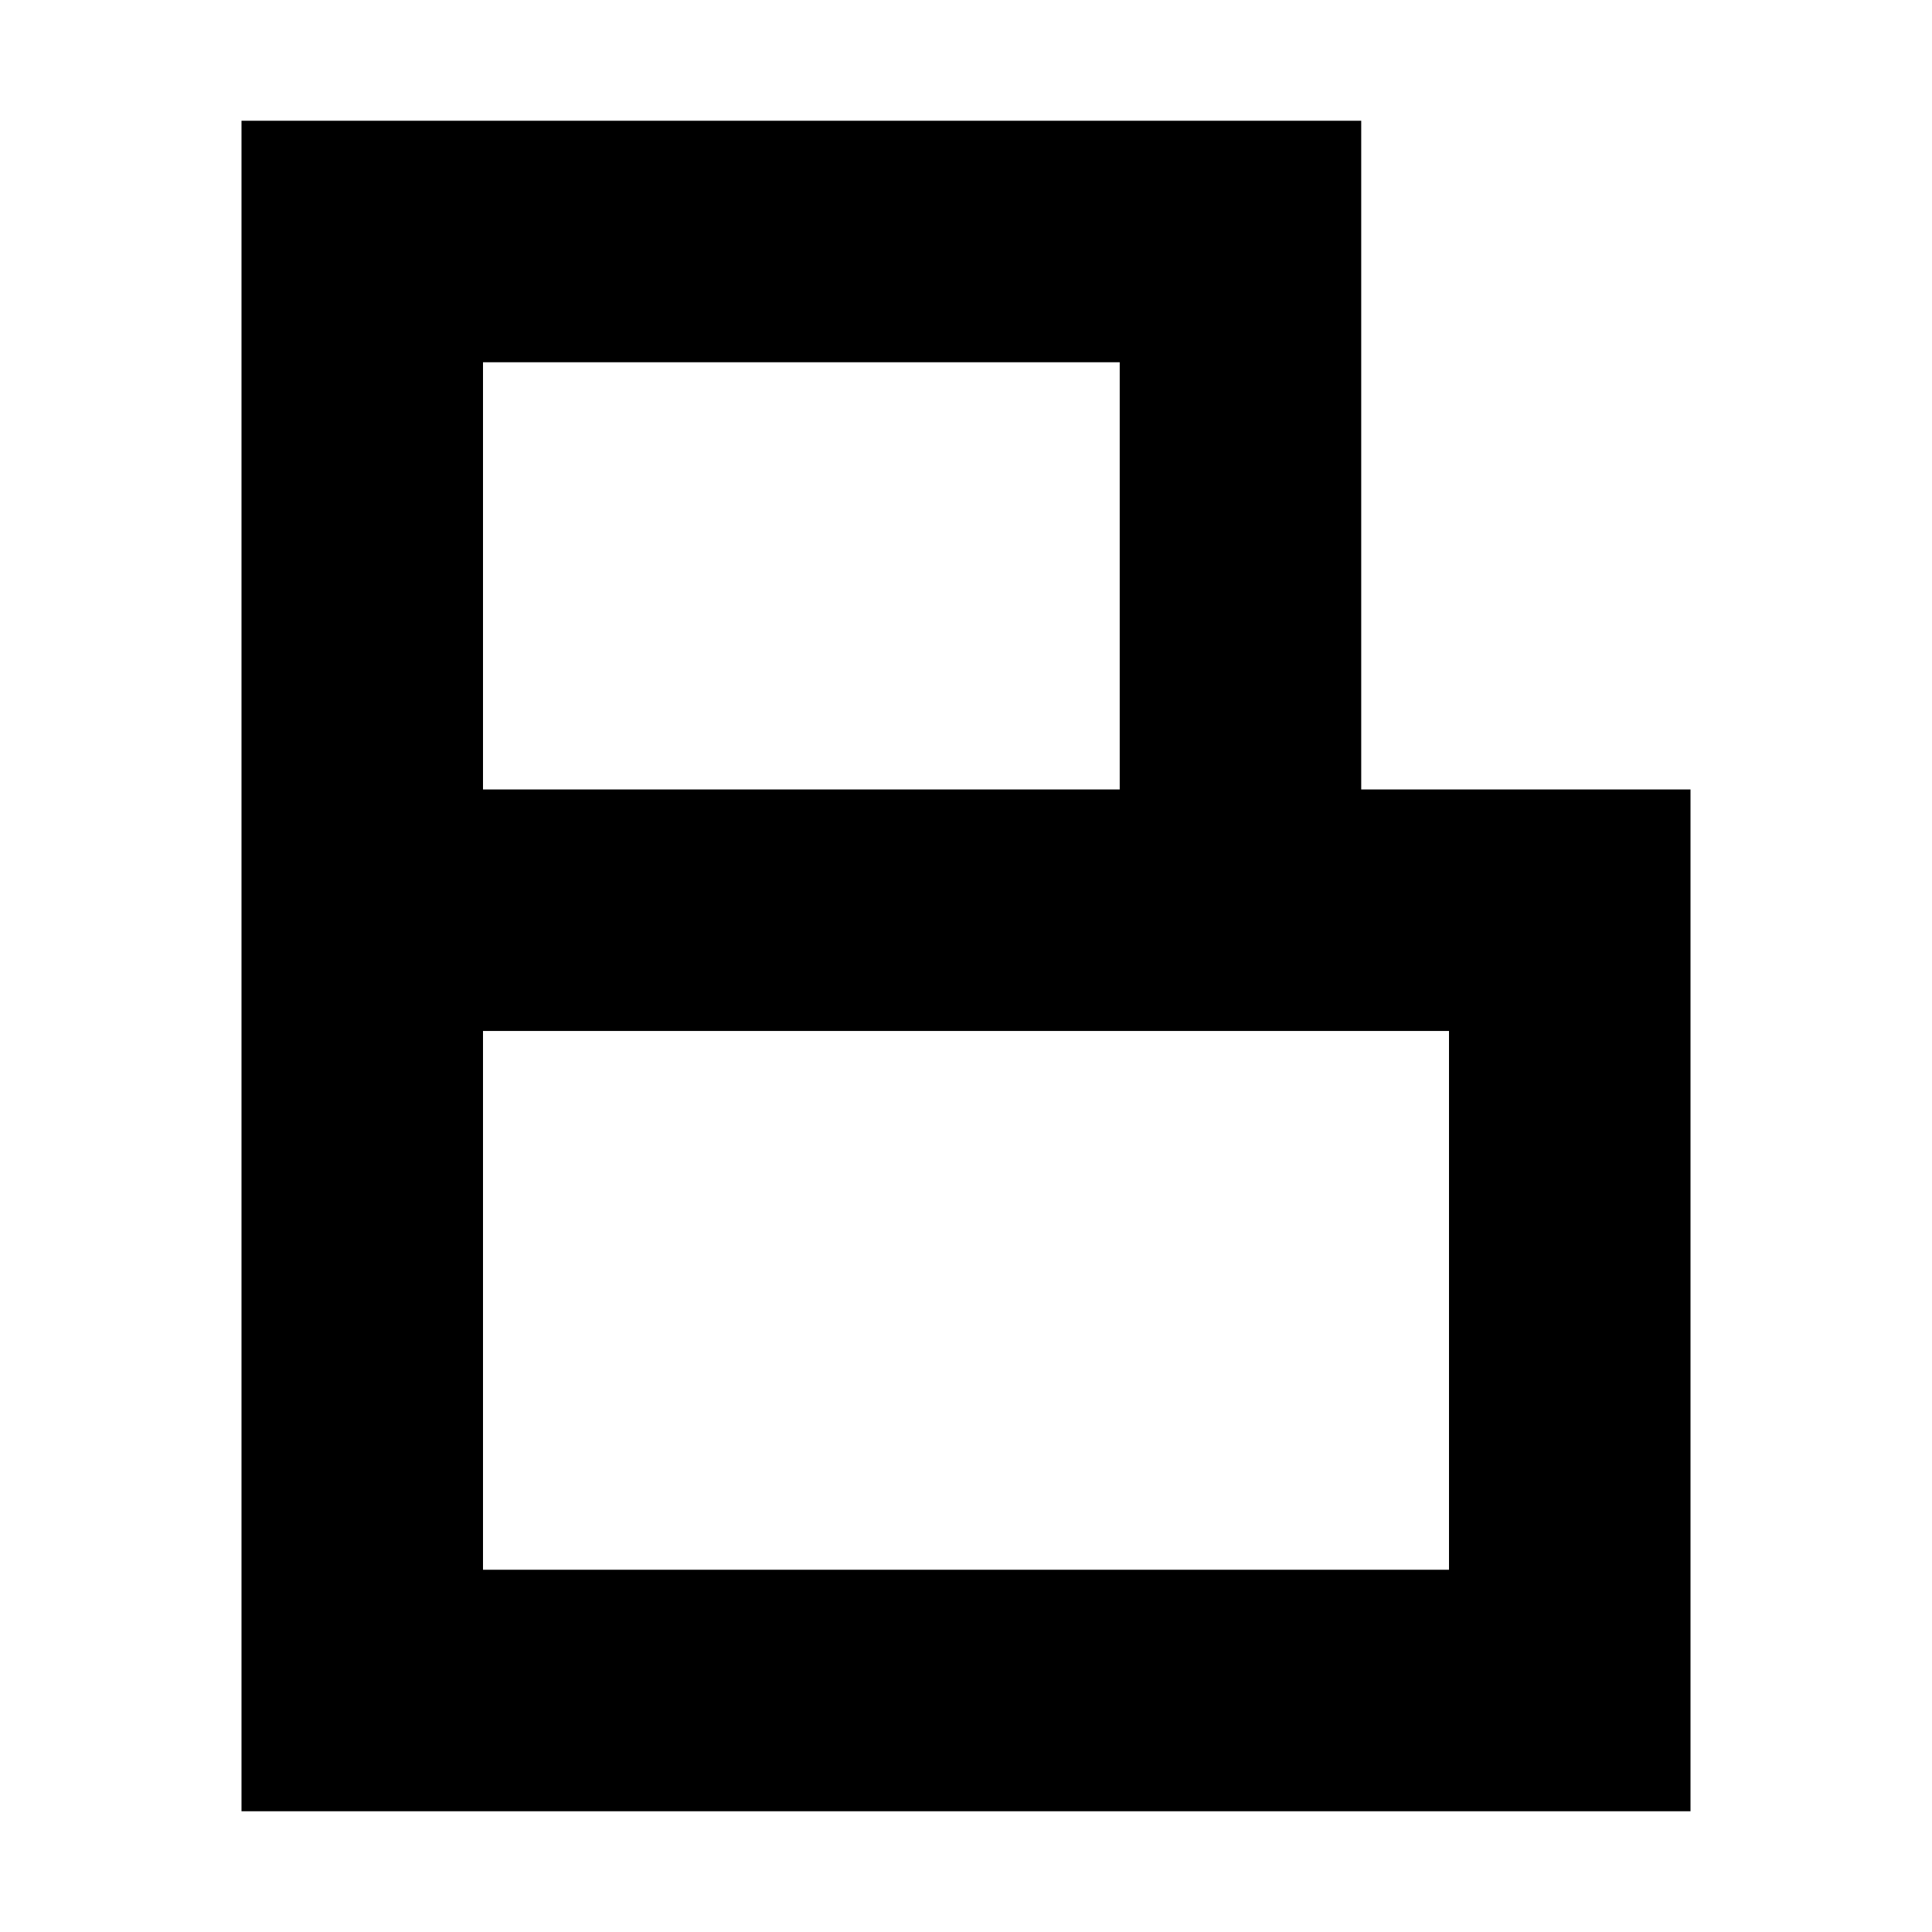
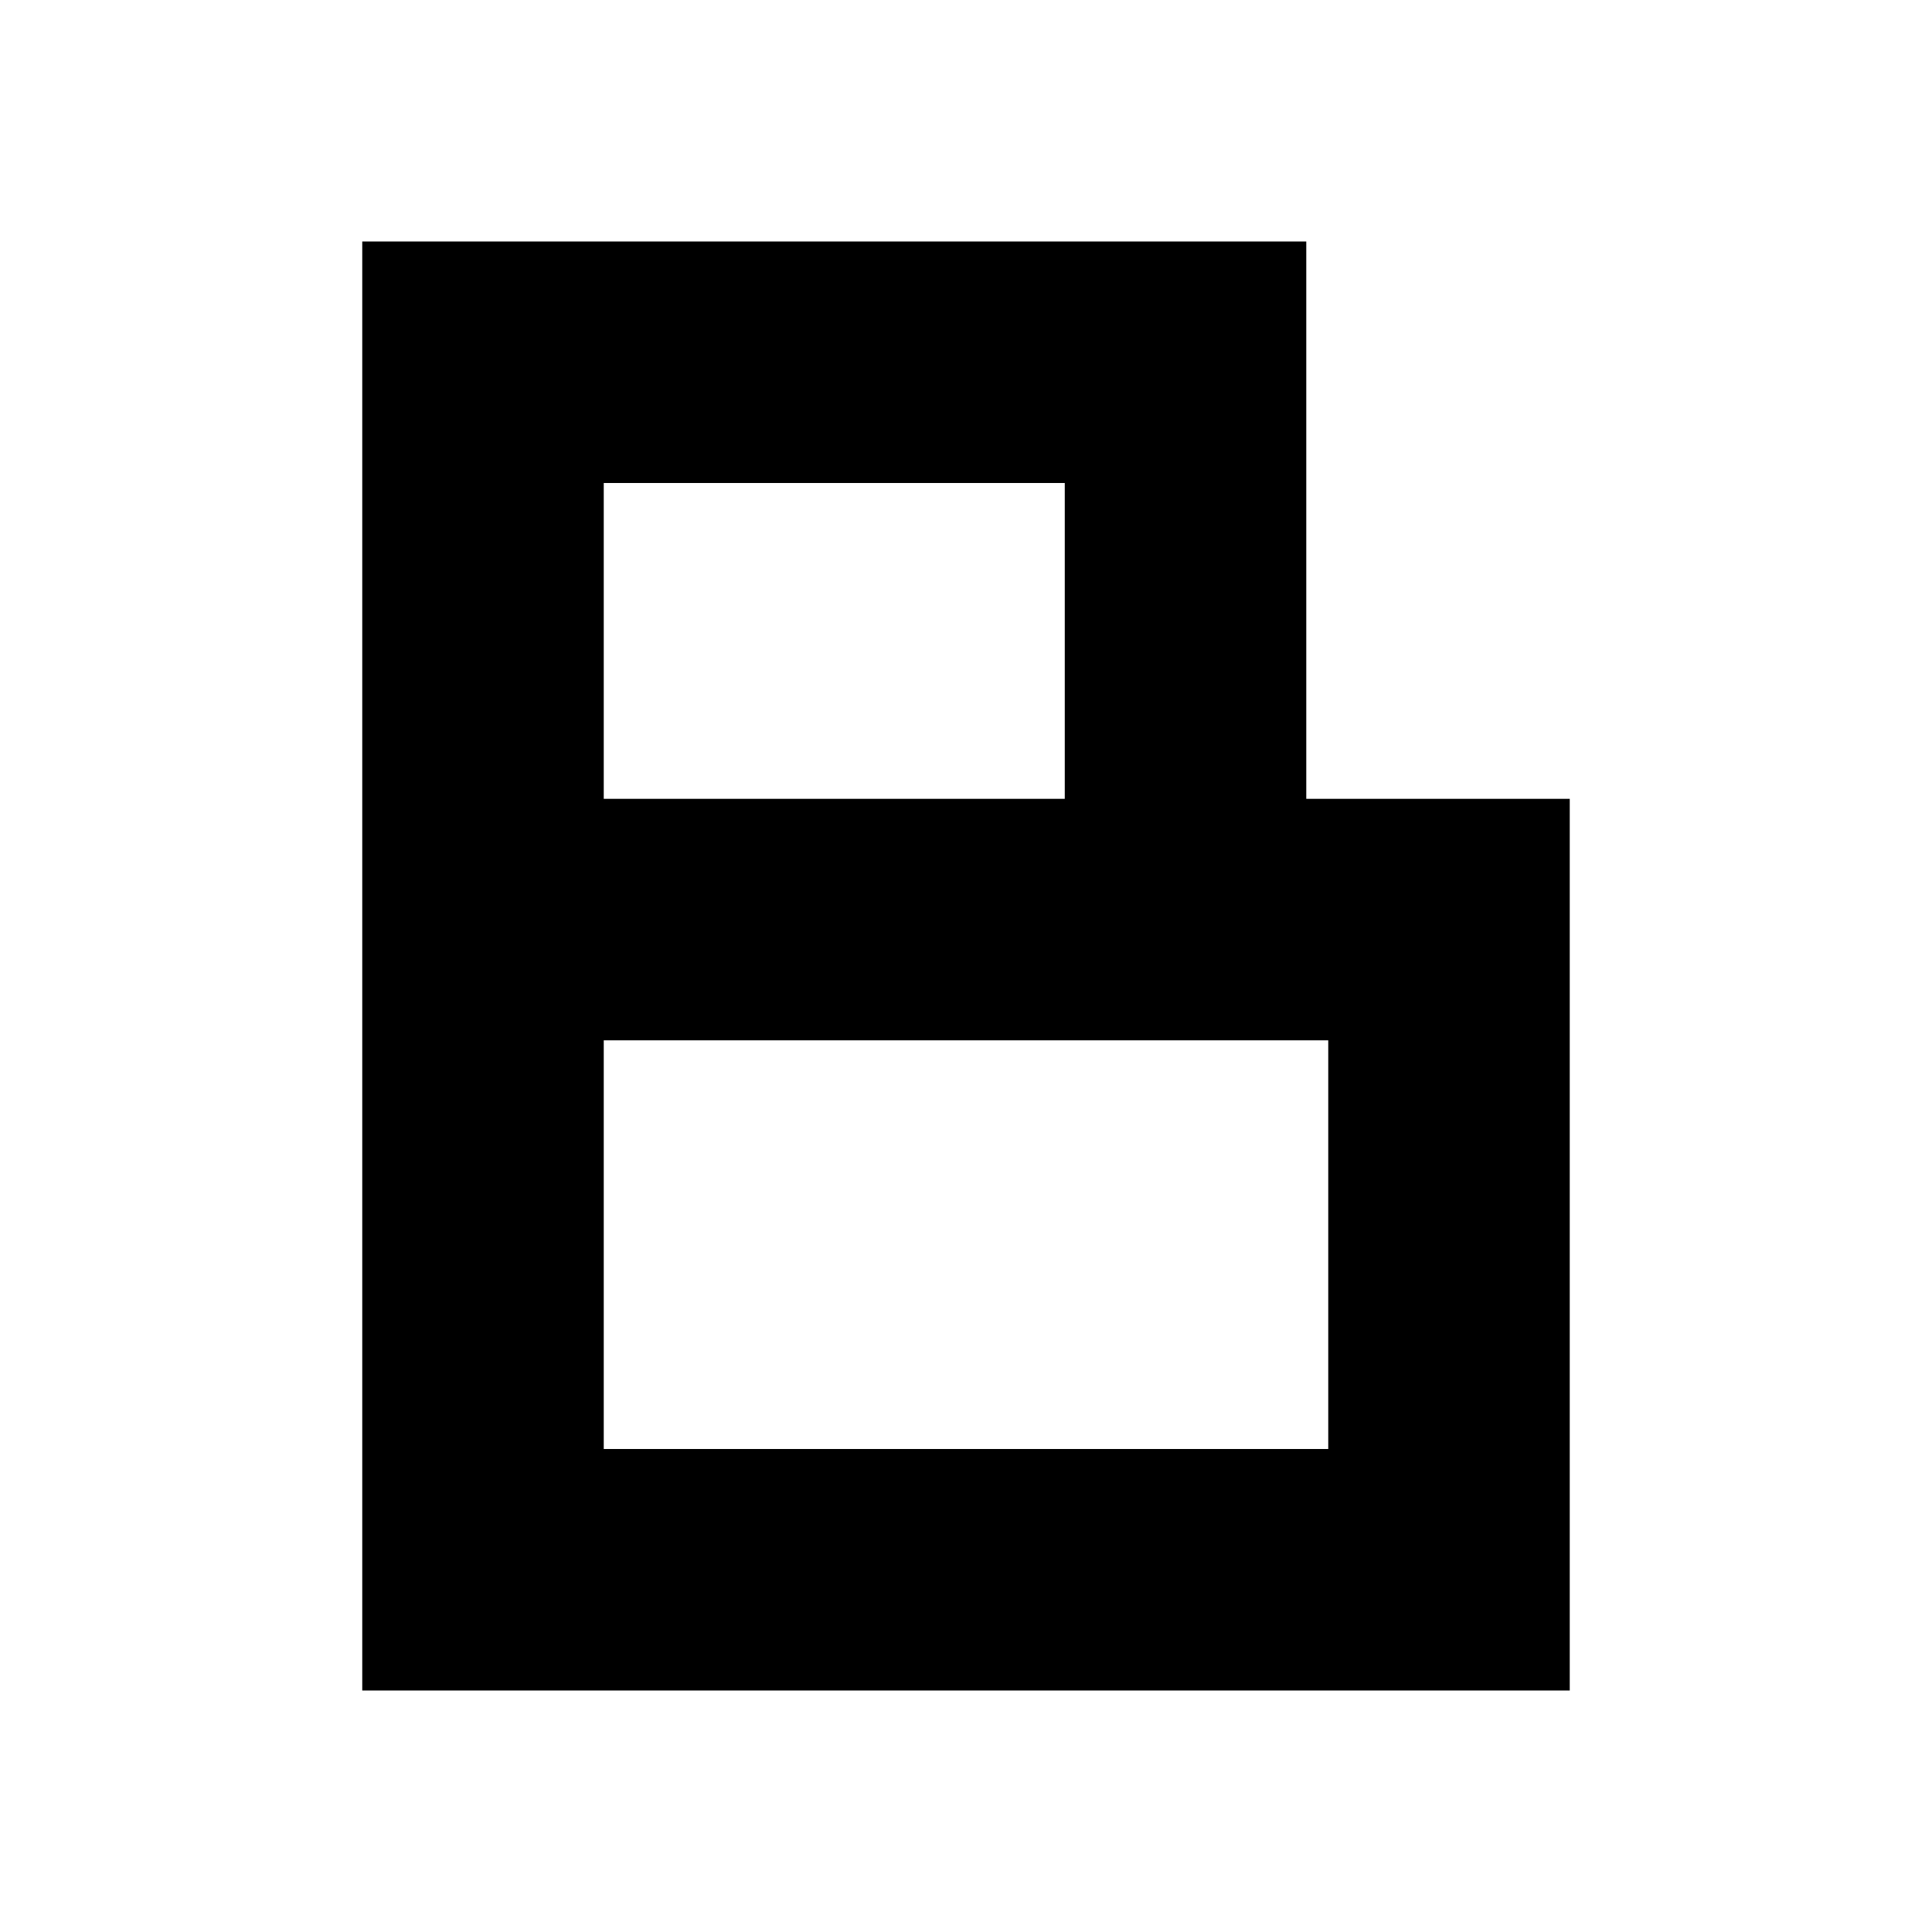
- <svg xmlns="http://www.w3.org/2000/svg" width="16" height="16" viewBox="0 0 16 16" fill="none">
-   <path d="M10.273 7.538V2H3V7.538M10.273 7.538H3M10.273 7.538H13V14H3V7.538" stroke="black" stroke-width="2" />
+ <svg xmlns="http://www.w3.org/2000/svg" width="32" height="32" viewBox="0 0 32 32" fill="none">
+   <path d="M19.636 15.231V6H8V15.231M19.636 15.231H8M19.636 15.231H24V26H8V15.231" stroke="black" stroke-width="4" />
</svg>
